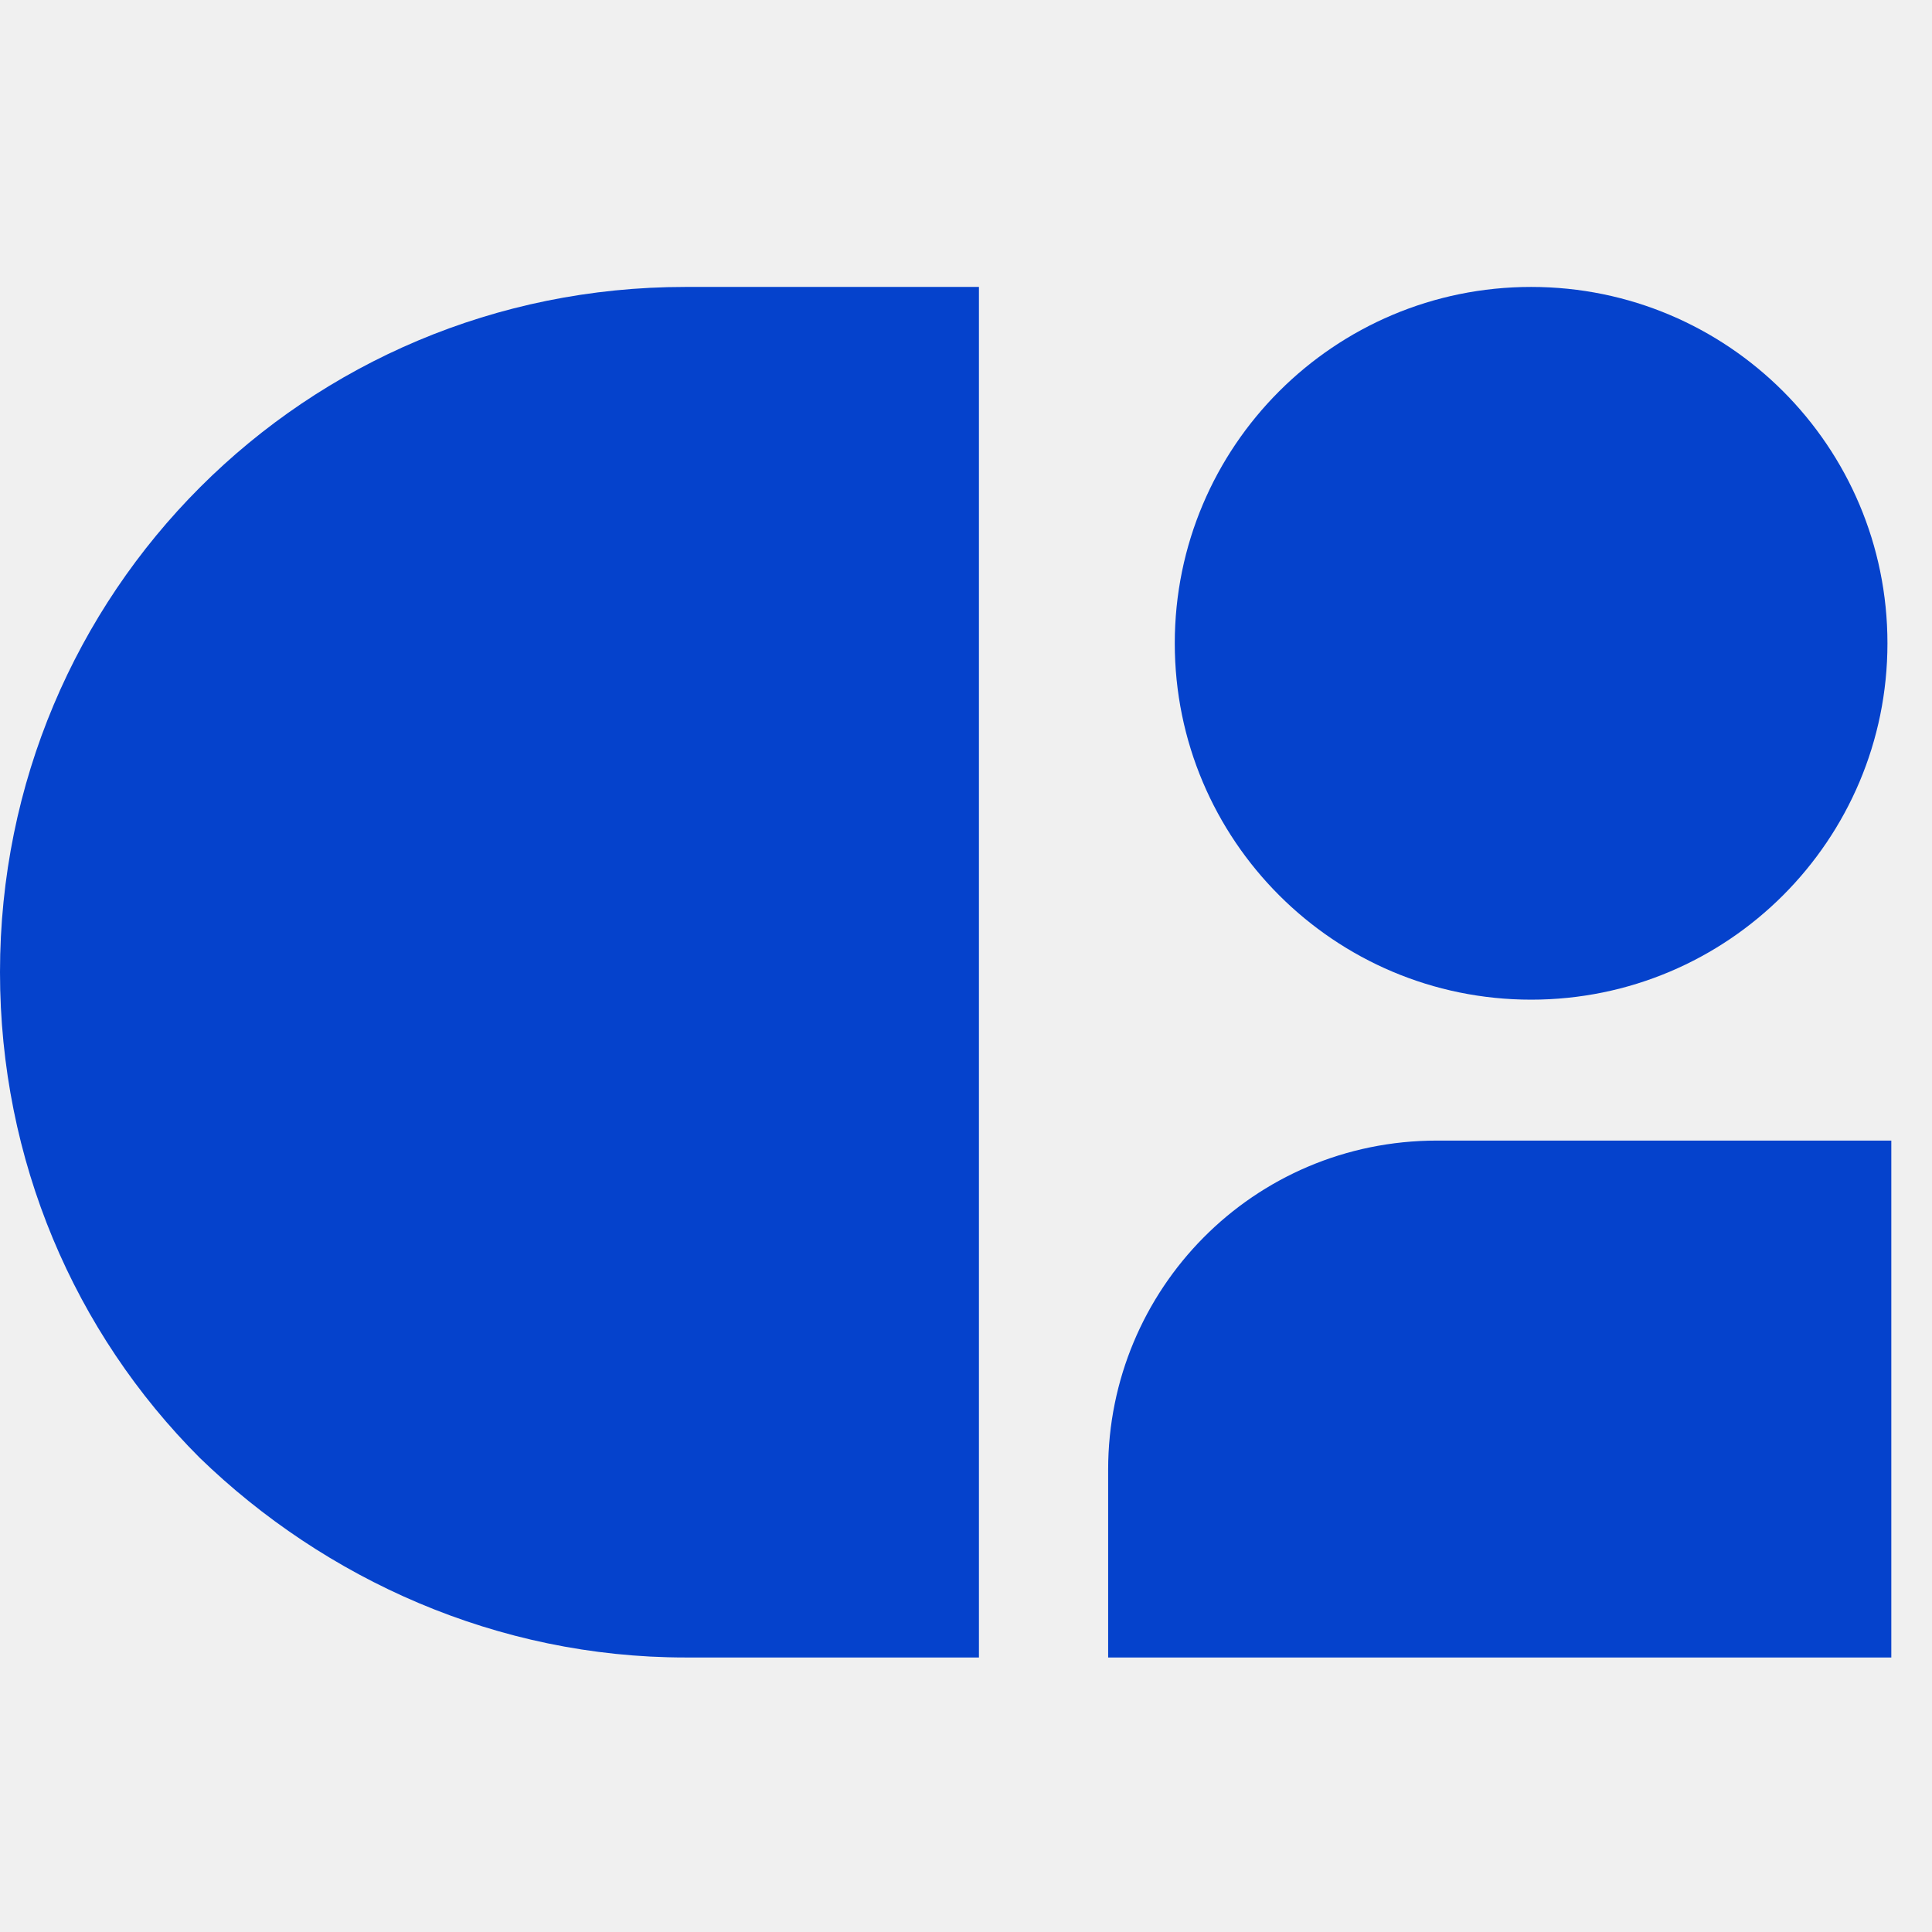
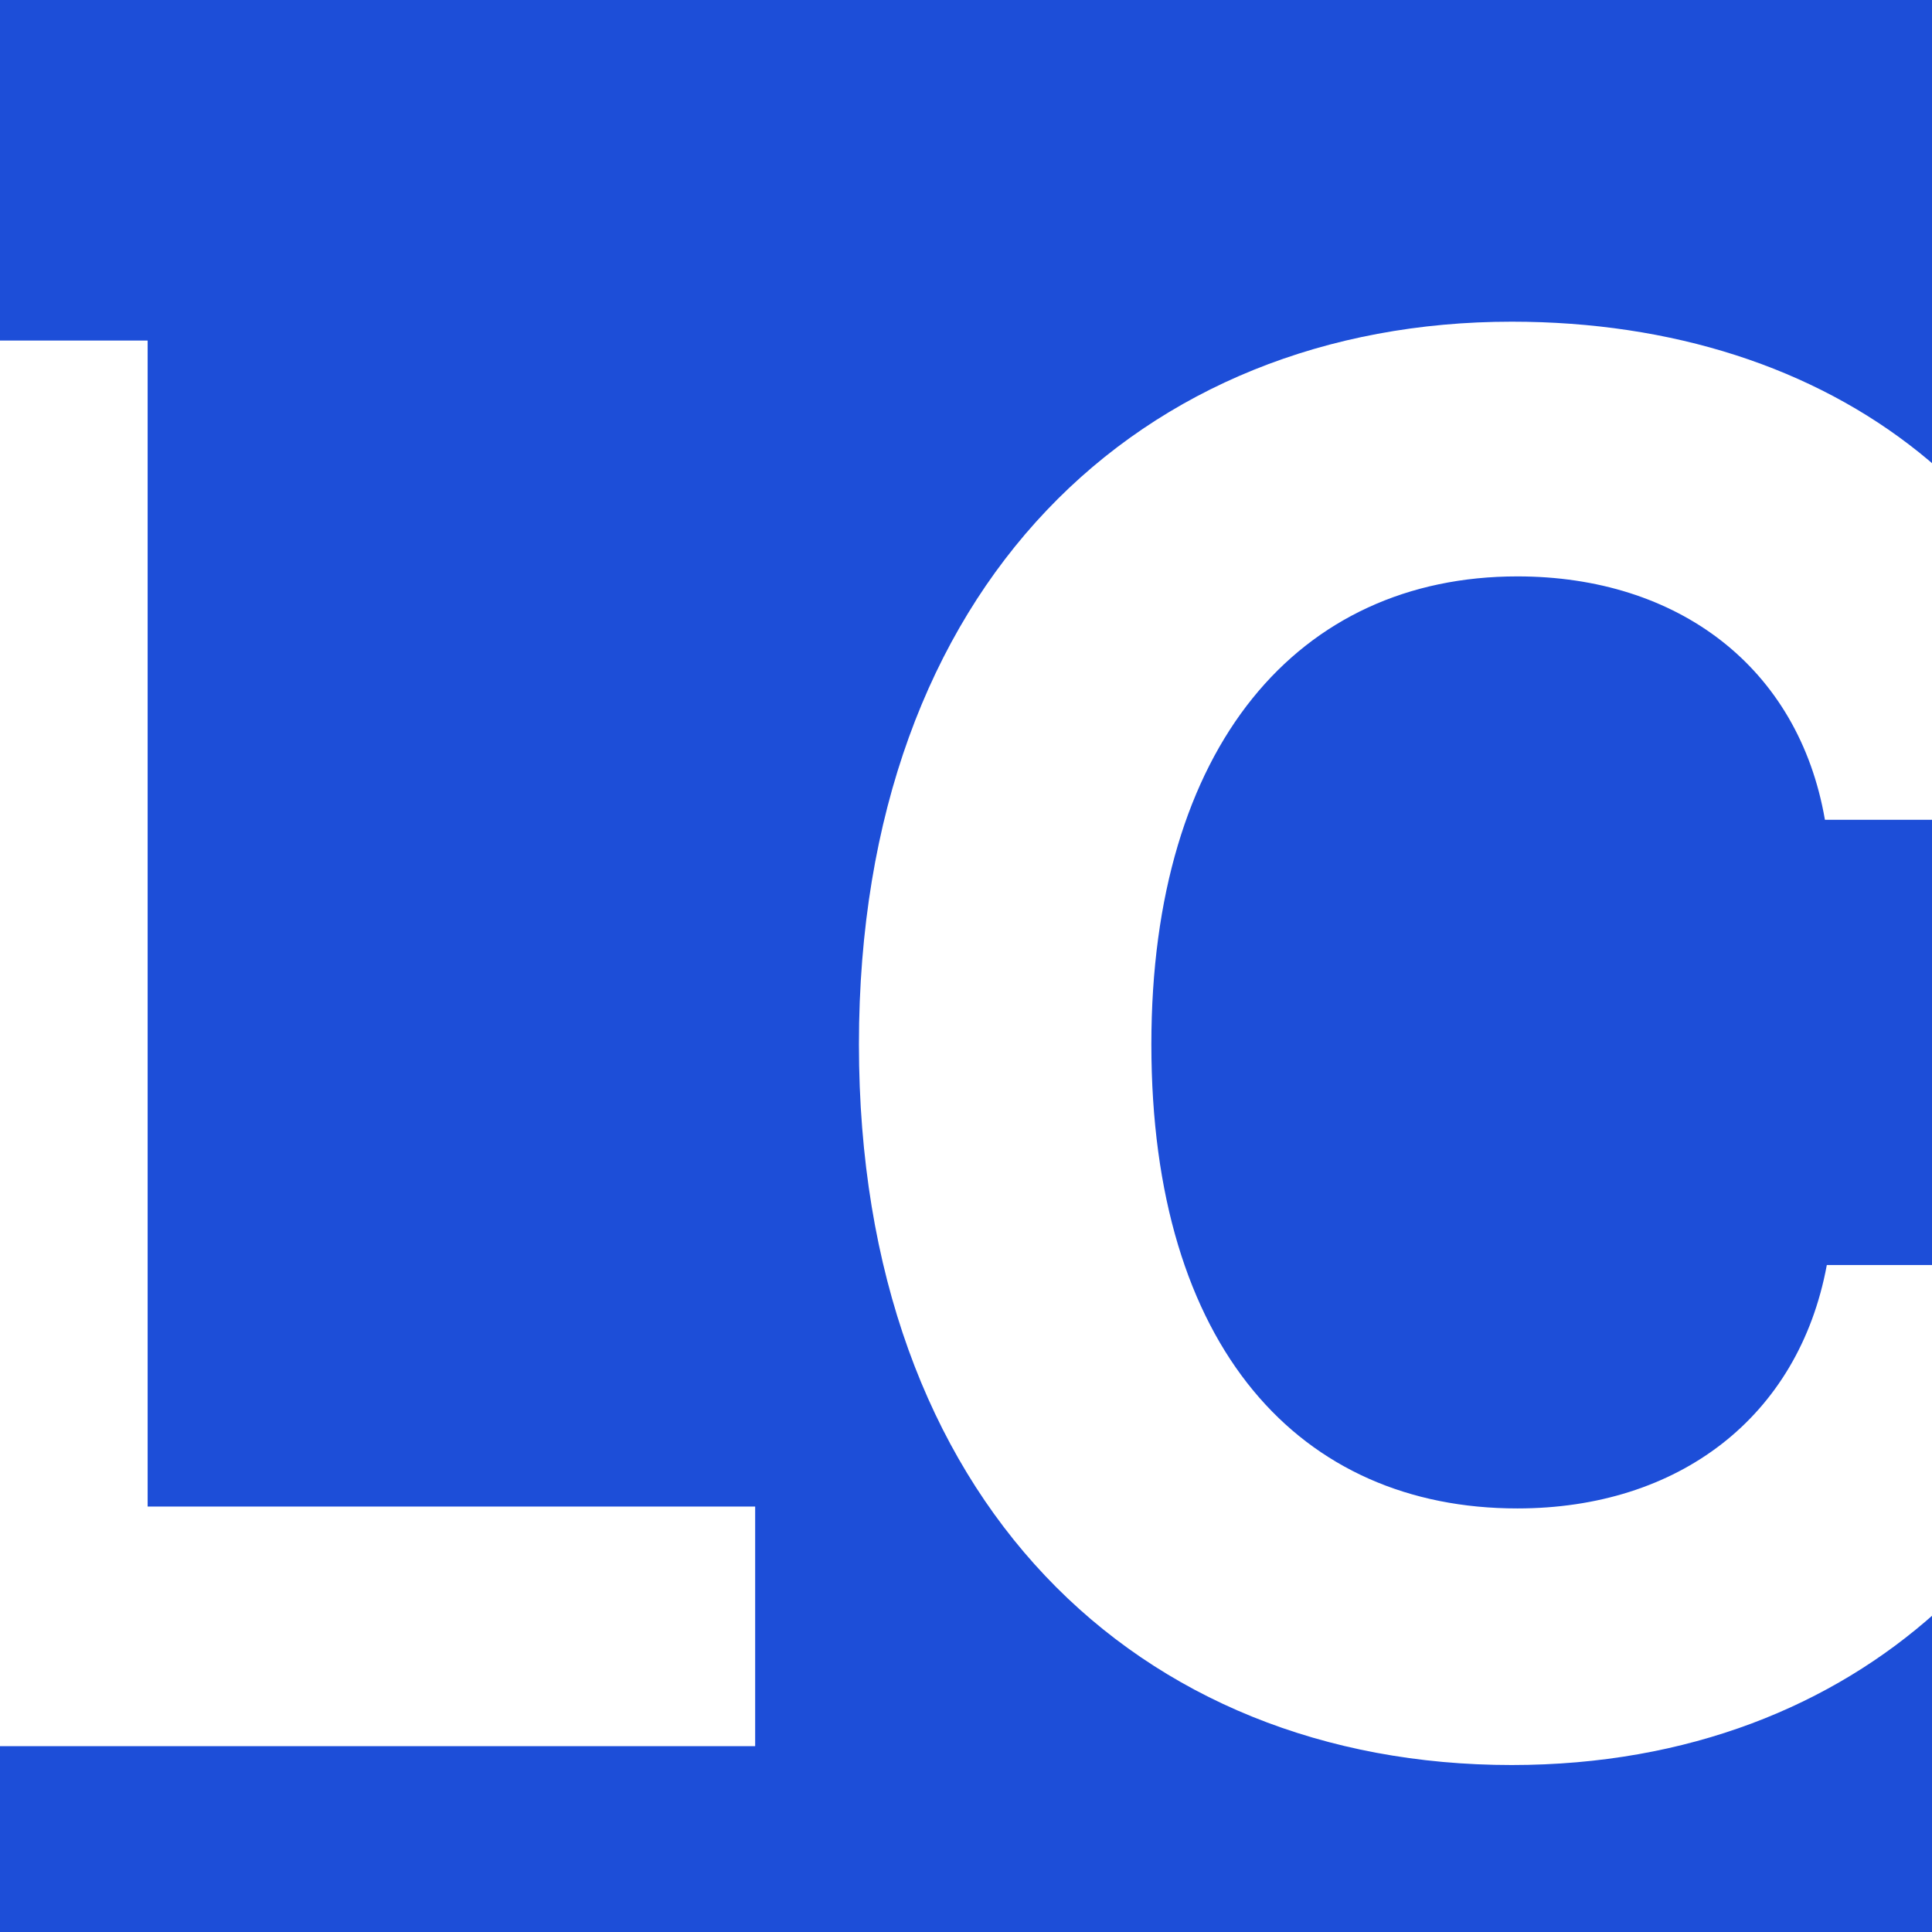
- <svg xmlns="http://www.w3.org/2000/svg" width="16" height="16" viewBox="0 -4.5 33 33" fill="none">
-   <path d="M26.153 12.575C29.515 12.575 32.239 9.849 32.239 6.488C32.239 3.126 29.515 0.401 26.153 0.401C22.791 0.401 20.066 3.126 20.066 6.488C20.066 9.849 22.791 12.575 26.153 12.575Z" fill="#0542CC" />
-   <path d="M32.305 14.982V23.811H18.928V20.601C18.928 17.524 21.402 14.982 24.546 14.982H32.305Z" fill="#0542CC" />
-   <path d="M16.721 0.401V23.811H11.705C8.494 23.811 5.551 22.474 3.411 20.4C1.271 18.26 0 15.317 0 12.106C0 5.618 5.217 0.401 11.705 0.401H16.721Z" fill="#0542CC" />
+ <svg xmlns="http://www.w3.org/2000/svg" width="16" height="16" viewBox="0 0 16 16">
+   <rect width="16" height="16" rx="16/5" fill="#1d4ed8" />
+   <text x="50%" y="54%" dominant-baseline="central" text-anchor="middle" fill="white" font-family="Inter, sans-serif" font-weight="700" font-size="16">LC</text>
</svg>
